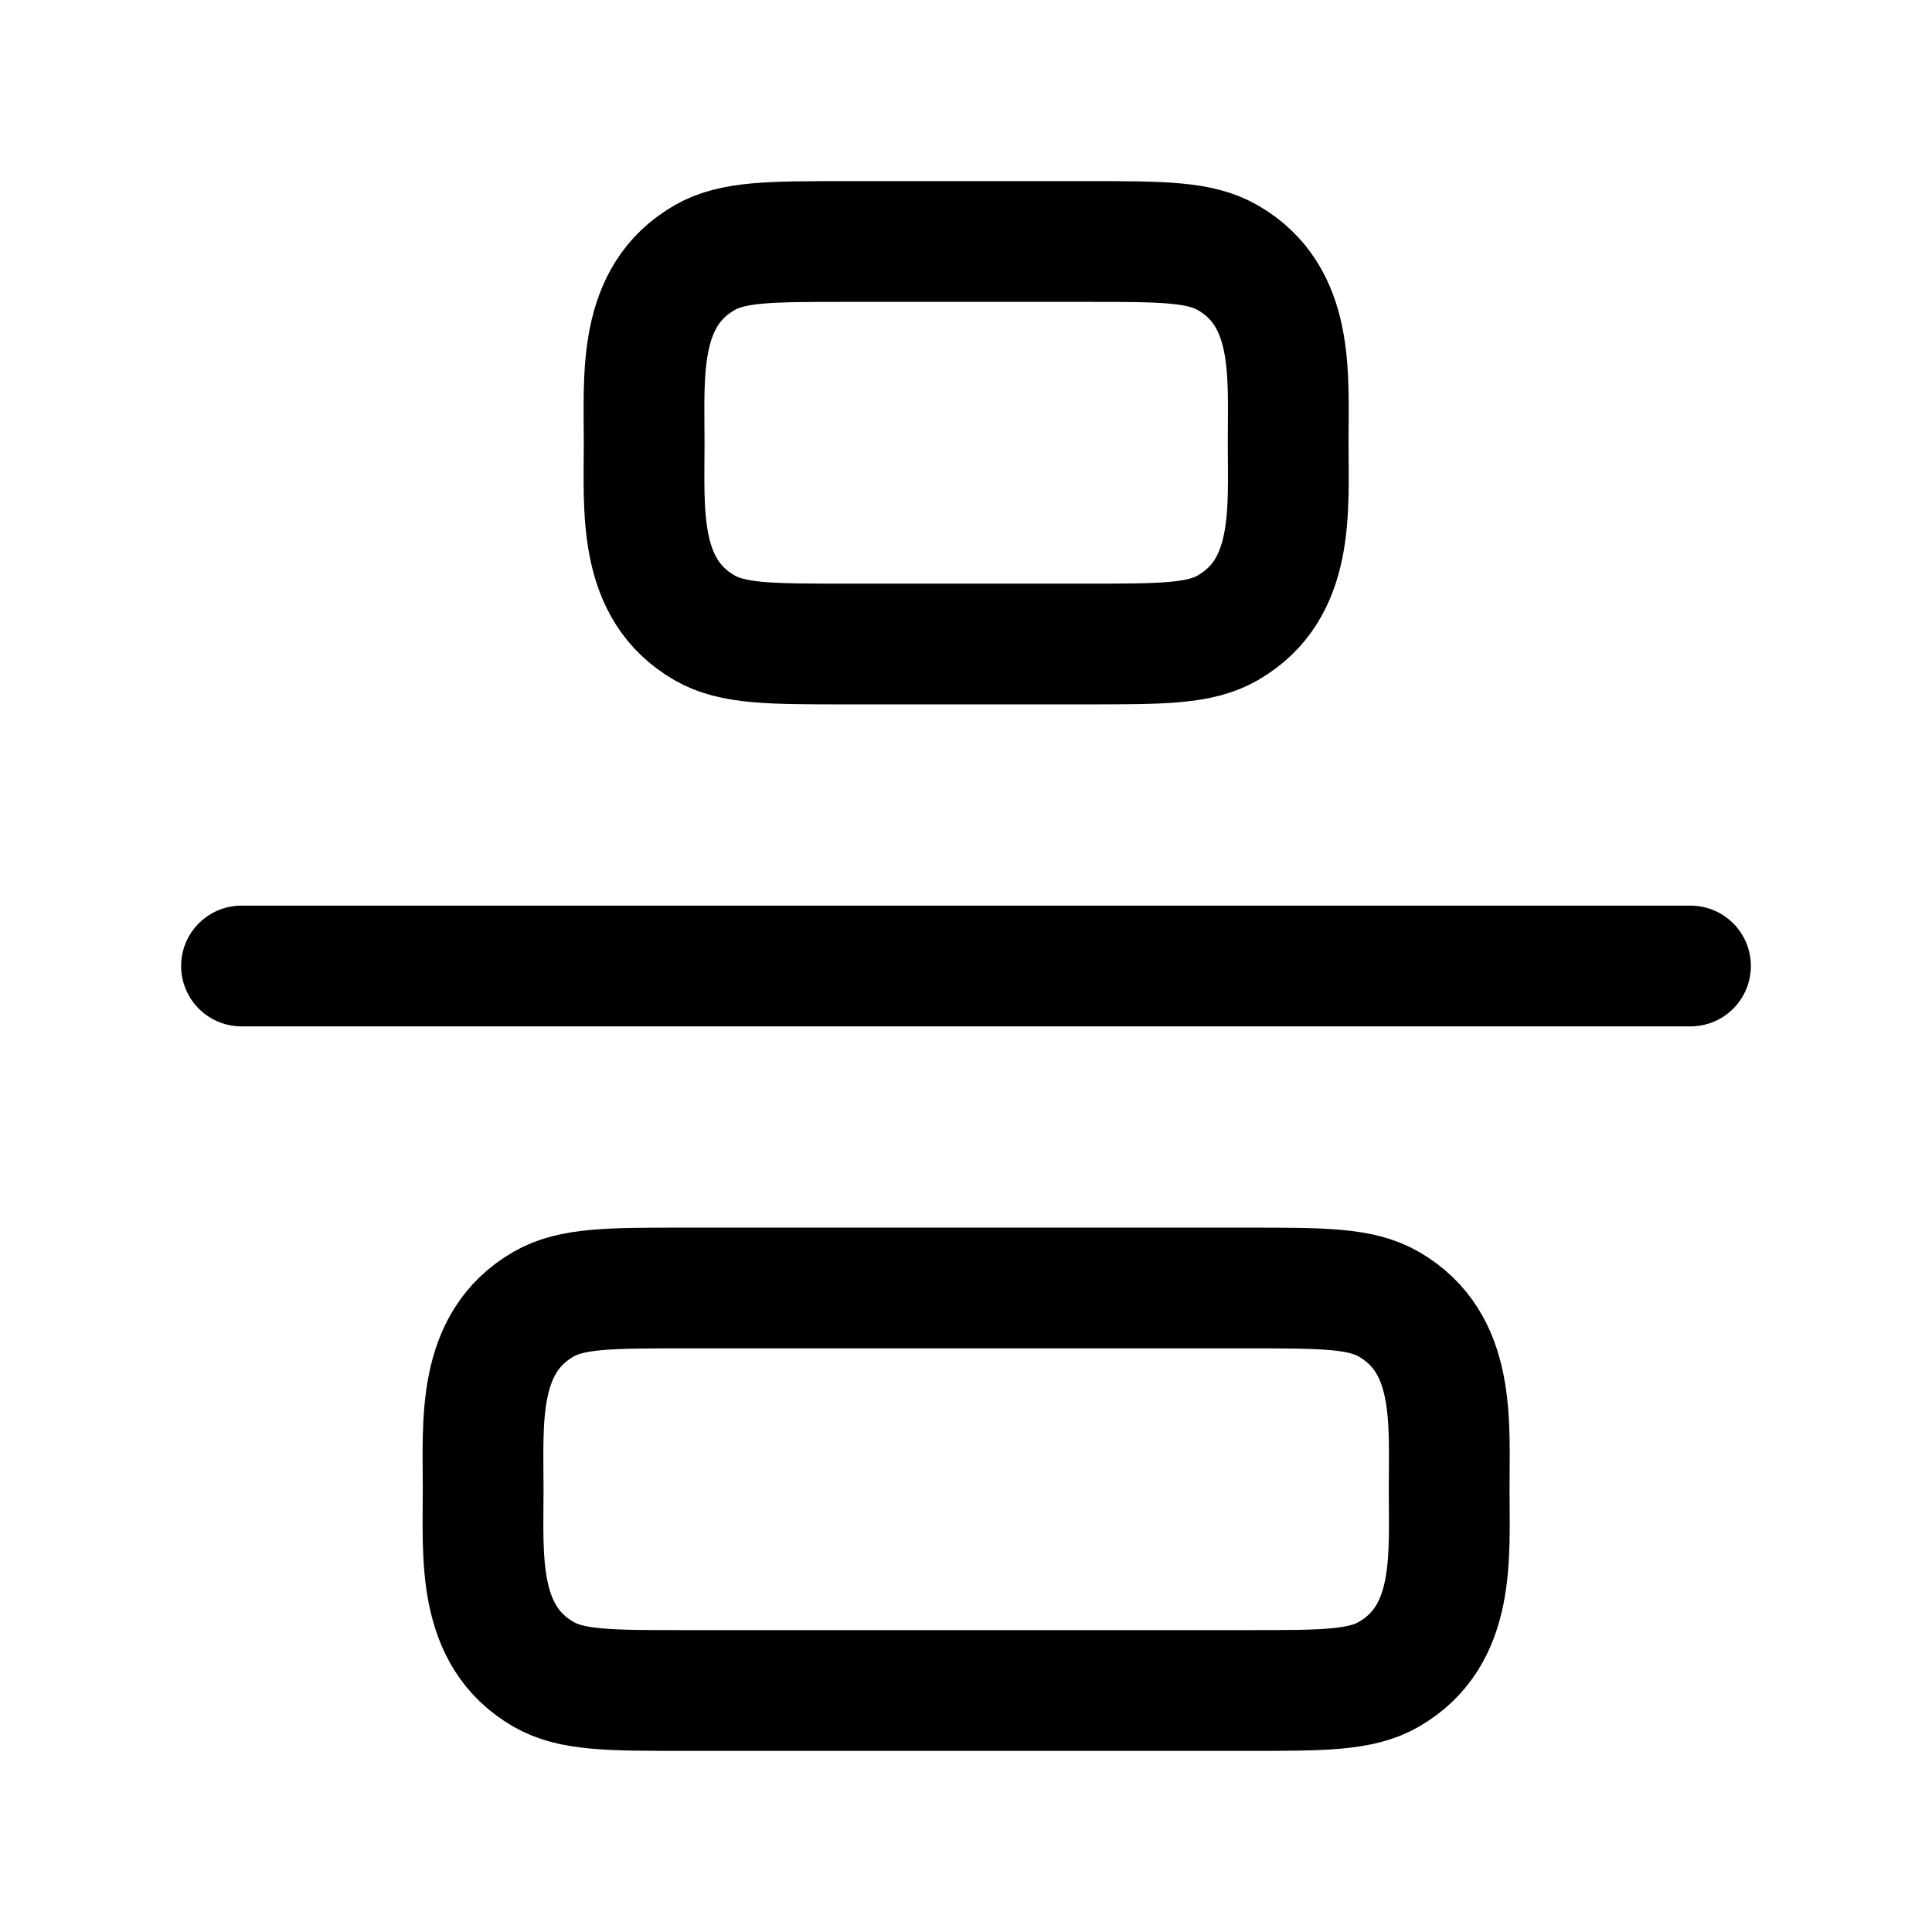
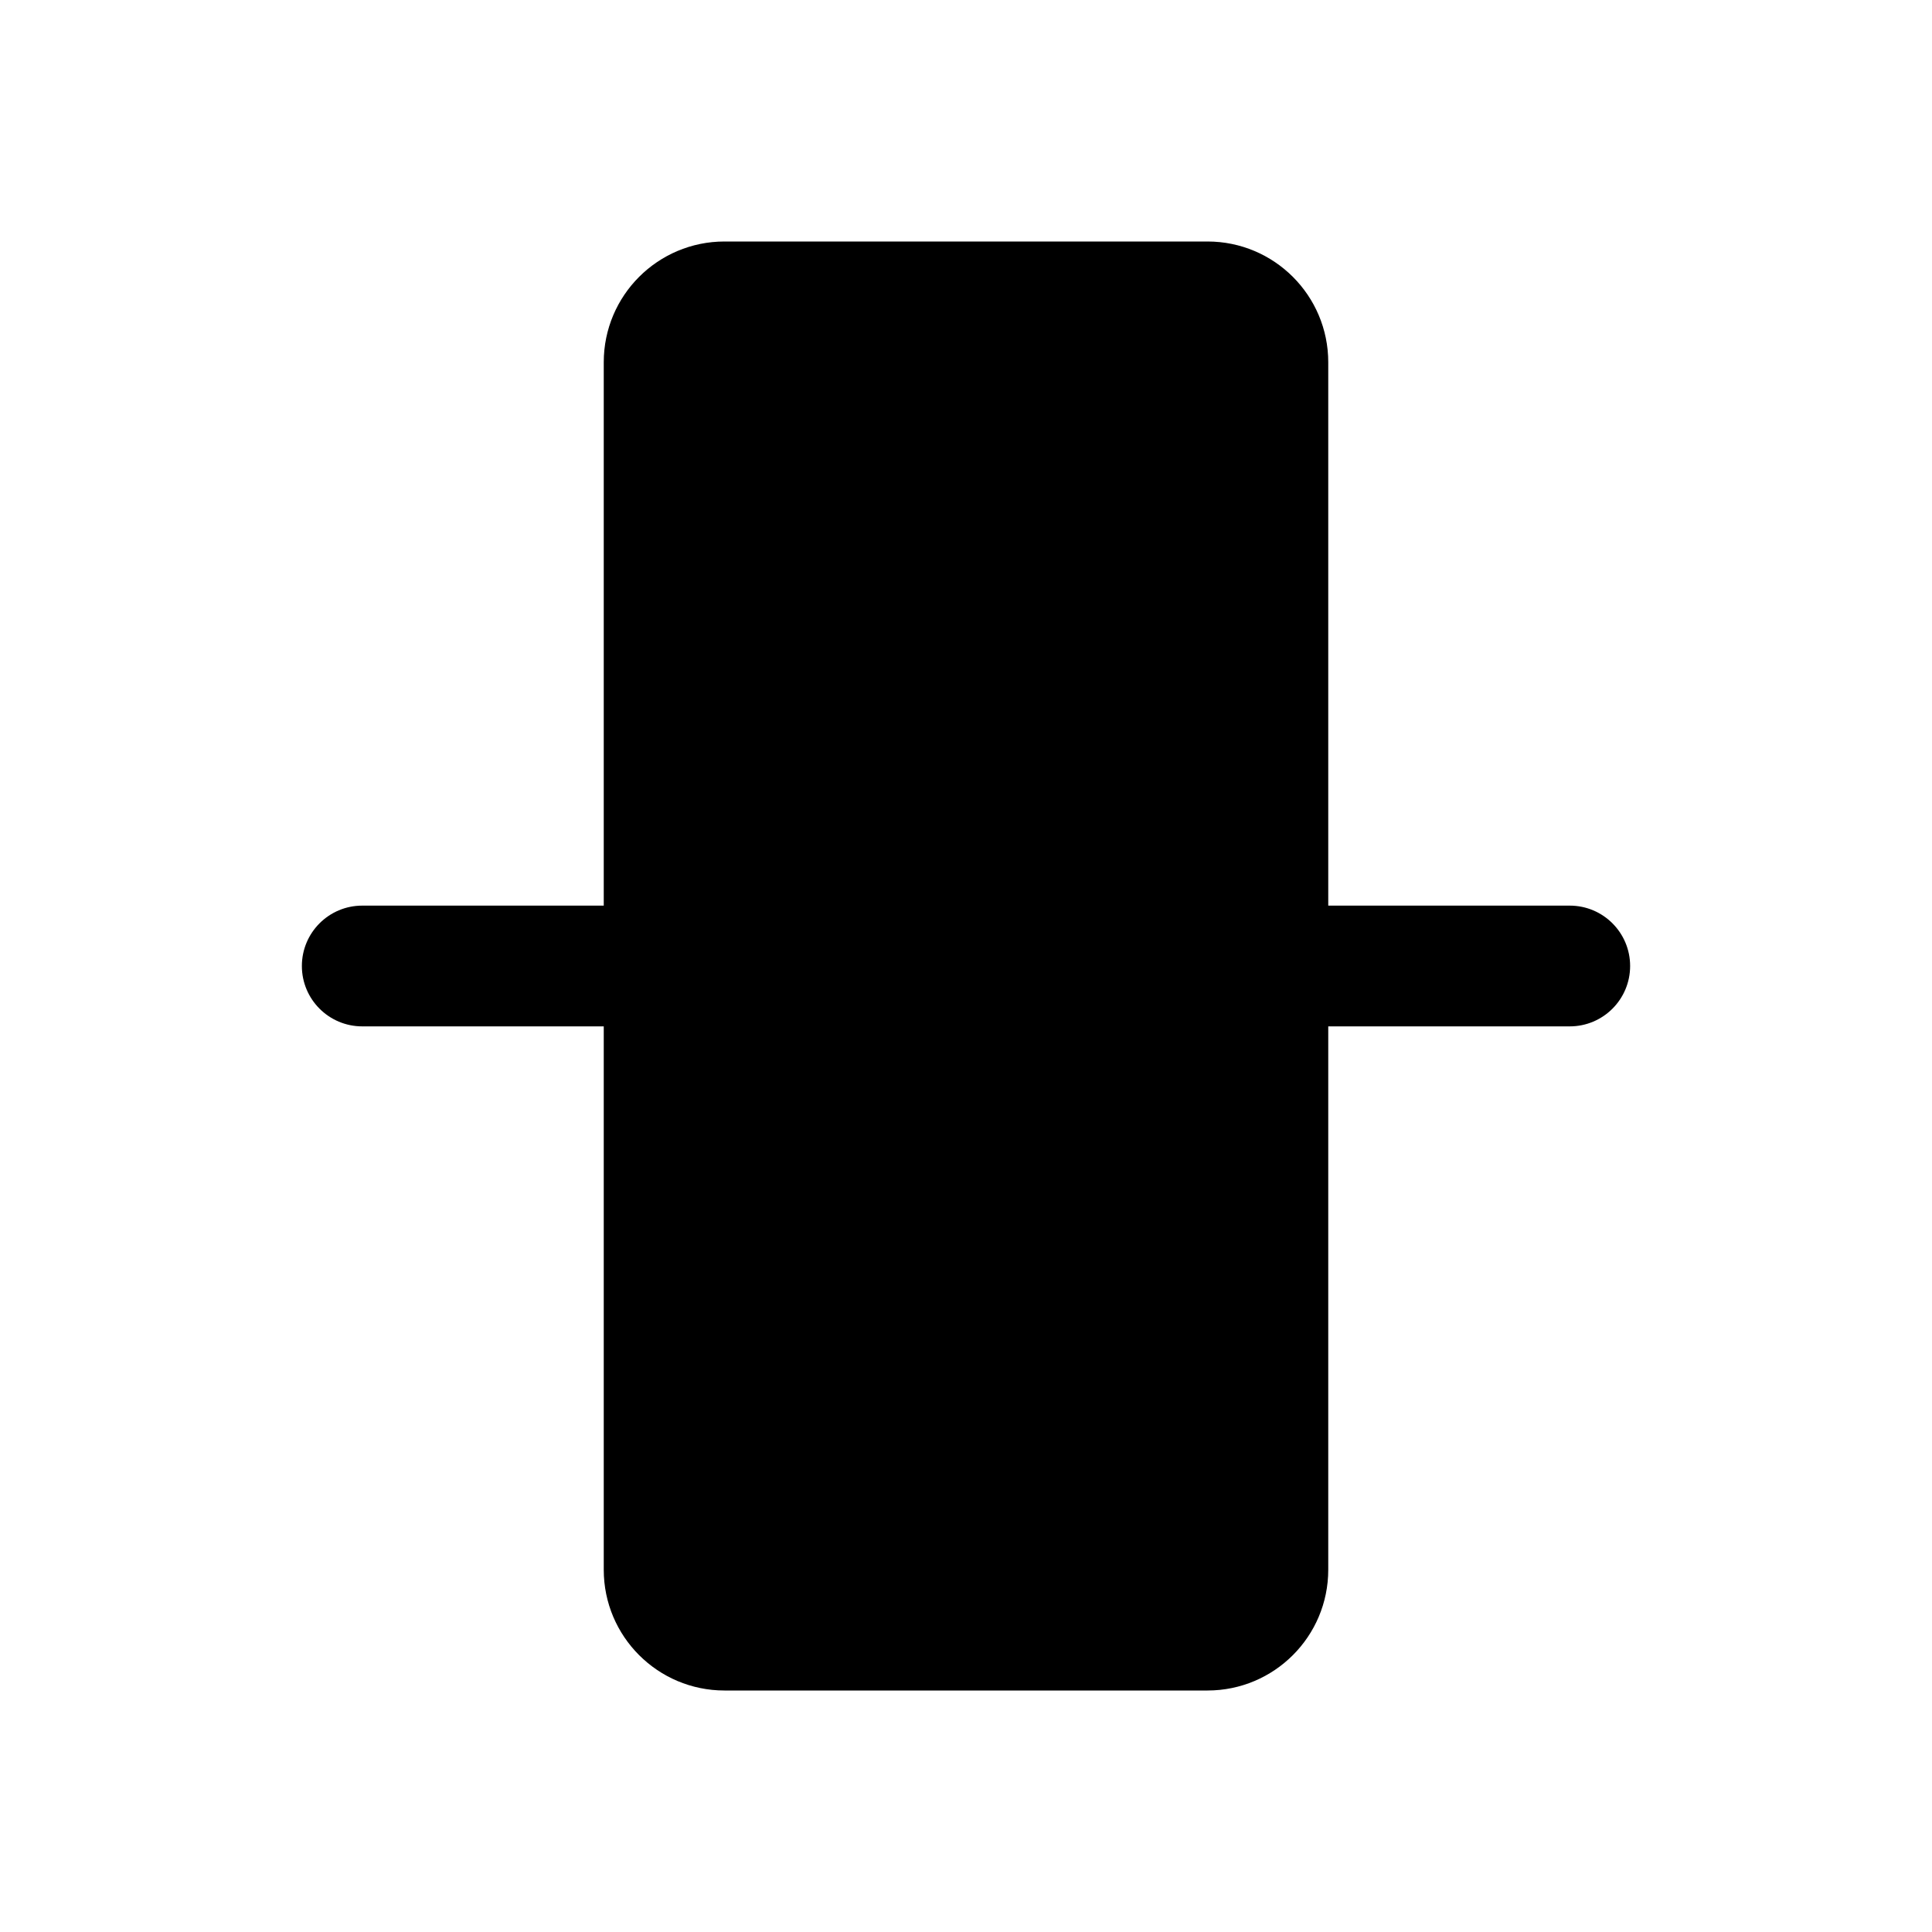
- <svg xmlns="http://www.w3.org/2000/svg" width="24" height="24" viewBox="0 0 24 24" fill="none">
-   <path d="M21 12L3 12" stroke="currentColor" stroke-linecap="round" stroke-linejoin="round" stroke-width="1.5" />
-   <path d="M8.002 5.5C8.002 4.656 7.919 3.682 8.752 3.201C9.1 3 9.568 3 10.502 3H13.502C14.437 3 14.904 3 15.252 3.201C16.086 3.682 16.002 4.656 16.002 5.5C16.002 6.344 16.086 7.318 15.252 7.799C14.904 8 14.437 8 13.502 8H10.502C9.568 8 9.1 8 8.752 7.799C7.919 7.318 8.002 6.344 8.002 5.5Z" stroke="currentColor" stroke-linecap="round" stroke-linejoin="round" stroke-width="1.5" />
-   <path d="M6.002 18.5C6.002 17.656 5.919 16.682 6.752 16.201C7.1 16 7.568 16 8.502 16L15.502 16C16.437 16 16.904 16 17.252 16.201C18.086 16.682 18.002 17.656 18.002 18.5C18.002 19.344 18.086 20.318 17.252 20.799C16.904 21 16.437 21 15.502 21H8.502C7.568 21 7.1 21 6.752 20.799C5.919 20.318 6.002 19.344 6.002 18.5Z" stroke="currentColor" stroke-linecap="round" stroke-linejoin="round" stroke-width="1.5" />
+ <svg xmlns="http://www.w3.org/2000/svg" viewBox="0 0 256 256" fill="currentColor">
+   <path d="M216,128a8,8,0,0,1-8,8H176v72a16,16,0,0,1-16,16H96a16,16,0,0,1-16-16V136H48a8,8,0,0,1,0-16H80V48A16,16,0,0,1,96,32h64a16,16,0,0,1,16,16v72h32A8,8,0,0,1,216,128Z" />
</svg>
